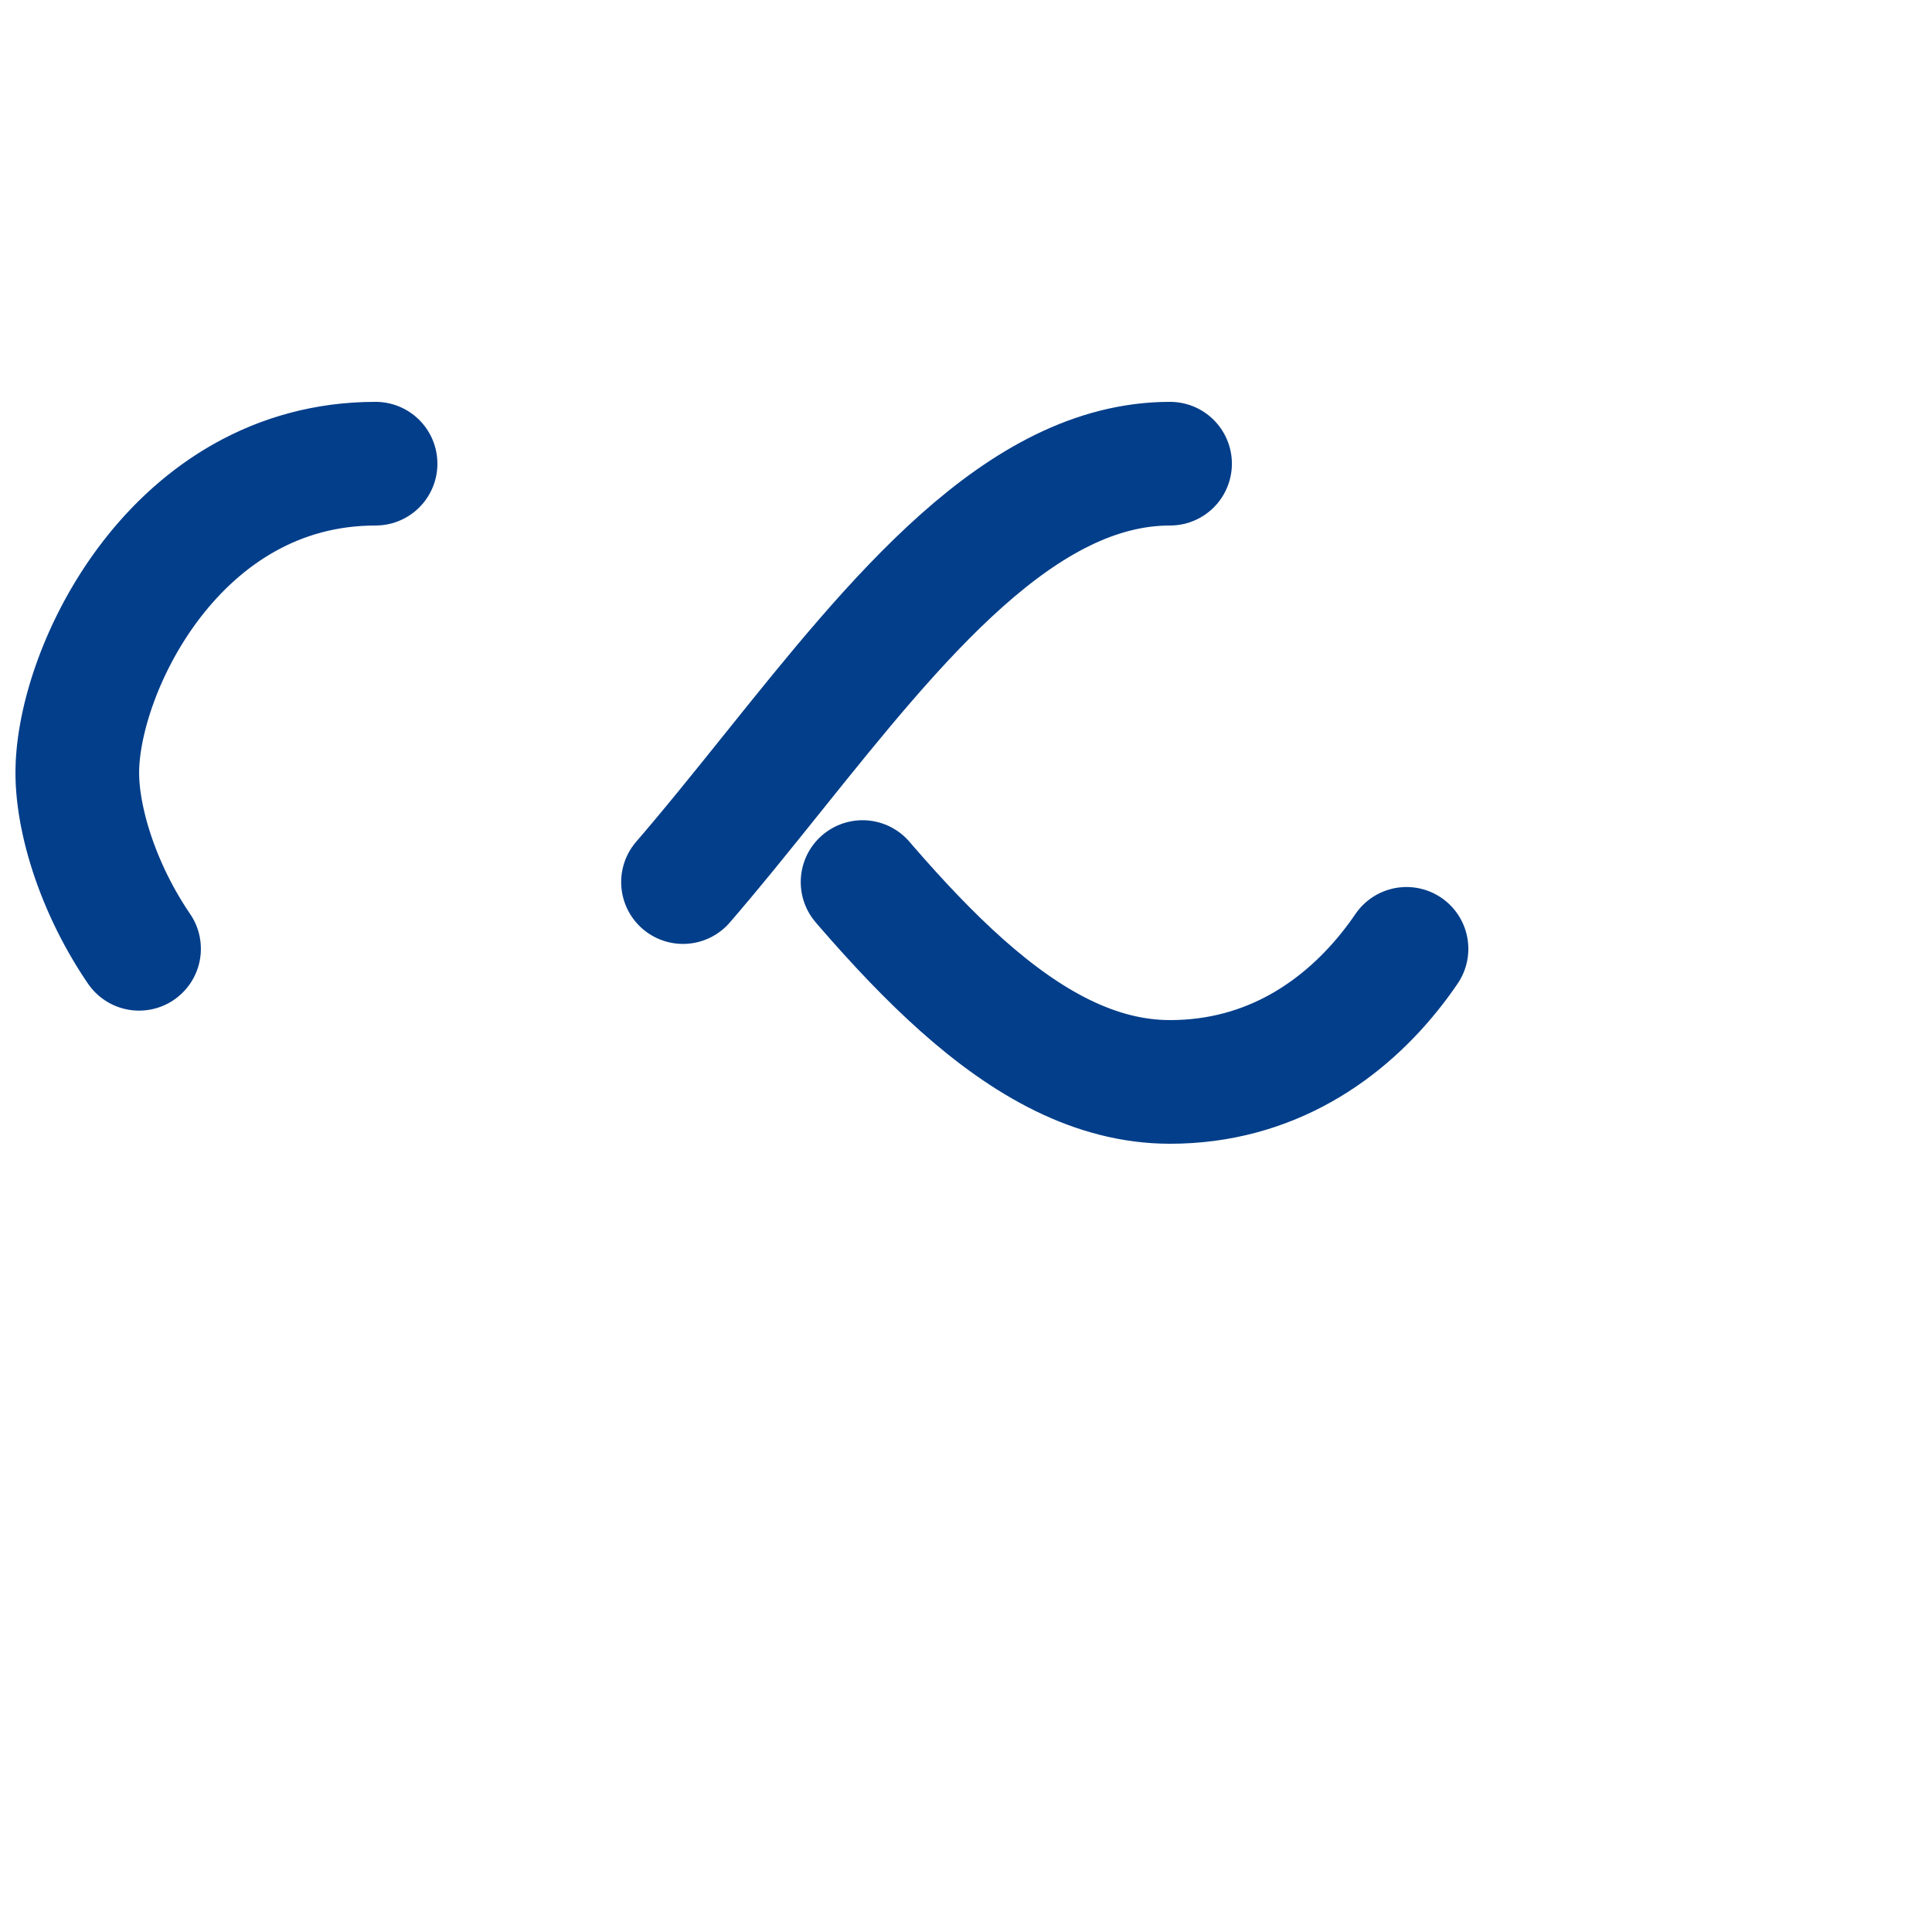
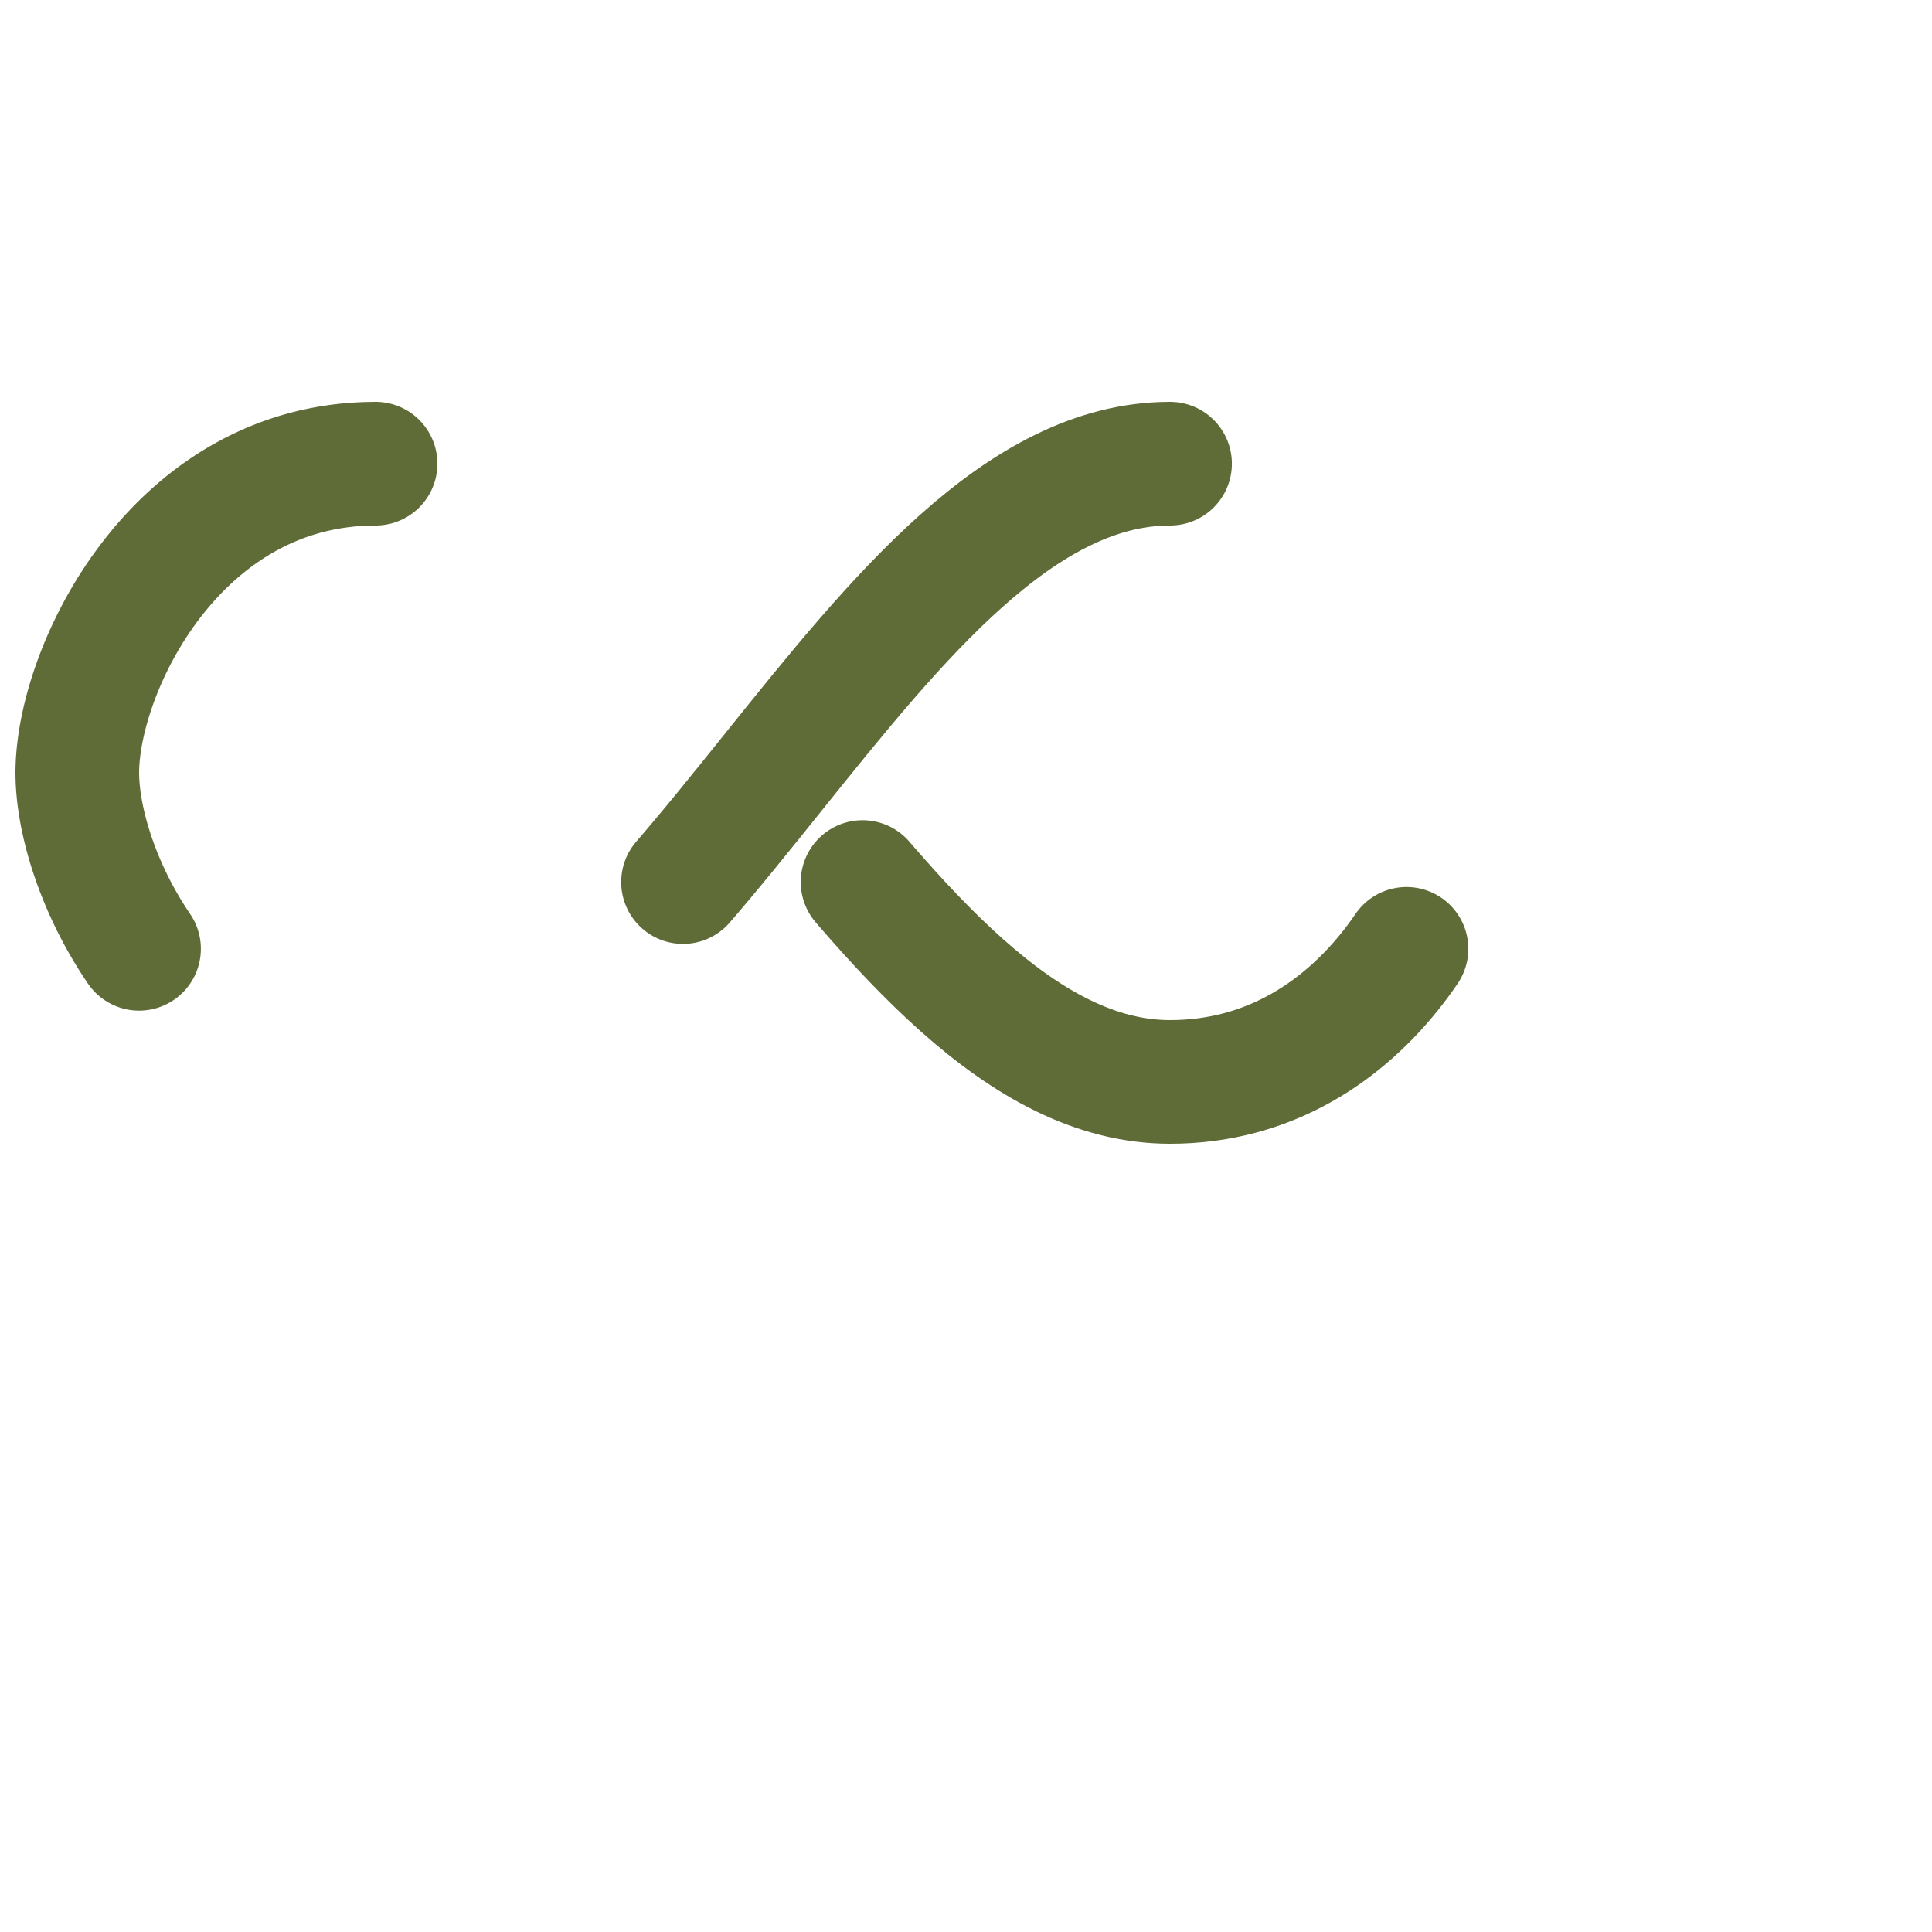
<svg xmlns="http://www.w3.org/2000/svg" viewBox="0 0 100 100" preserveAspectRatio="xMidYMid" width="200" height="200" style="shape-rendering: auto; display: block; background: transparent;">
  <g>
-     <path style="transform:scale(0.8);transform-origin:50px 50px" stroke-linecap="round" d="M24.3 30C11.4 30 5 43.3 5 50s6.4 20 19.3 20c19.3 0 32.1-40 51.4-40 C88.6 30 95 43.3 95 50s-6.4 20-19.3 20C56.4 70 43.6 30 24.3 30z" stroke-dasharray="42.765 42.765" stroke-width="8" stroke="#023e8a" fill="none">
+     <path style="transform:scale(0.8);transform-origin:50px 50px" stroke-linecap="round" d="M24.3 30C11.4 30 5 43.3 5 50s6.4 20 19.3 20c19.3 0 32.1-40 51.4-40 C88.6 30 95 43.3 95 50s-6.4 20-19.3 20C56.4 70 43.6 30 24.3 30z" stroke-dasharray="42.765 42.765" stroke-width="8" stroke="#606c38" fill="none">
      <animate values="0;256.589" keyTimes="0;1" dur="1s" repeatCount="indefinite" attributeName="stroke-dashoffset" />
    </path>
    <g />
  </g>
</svg>
